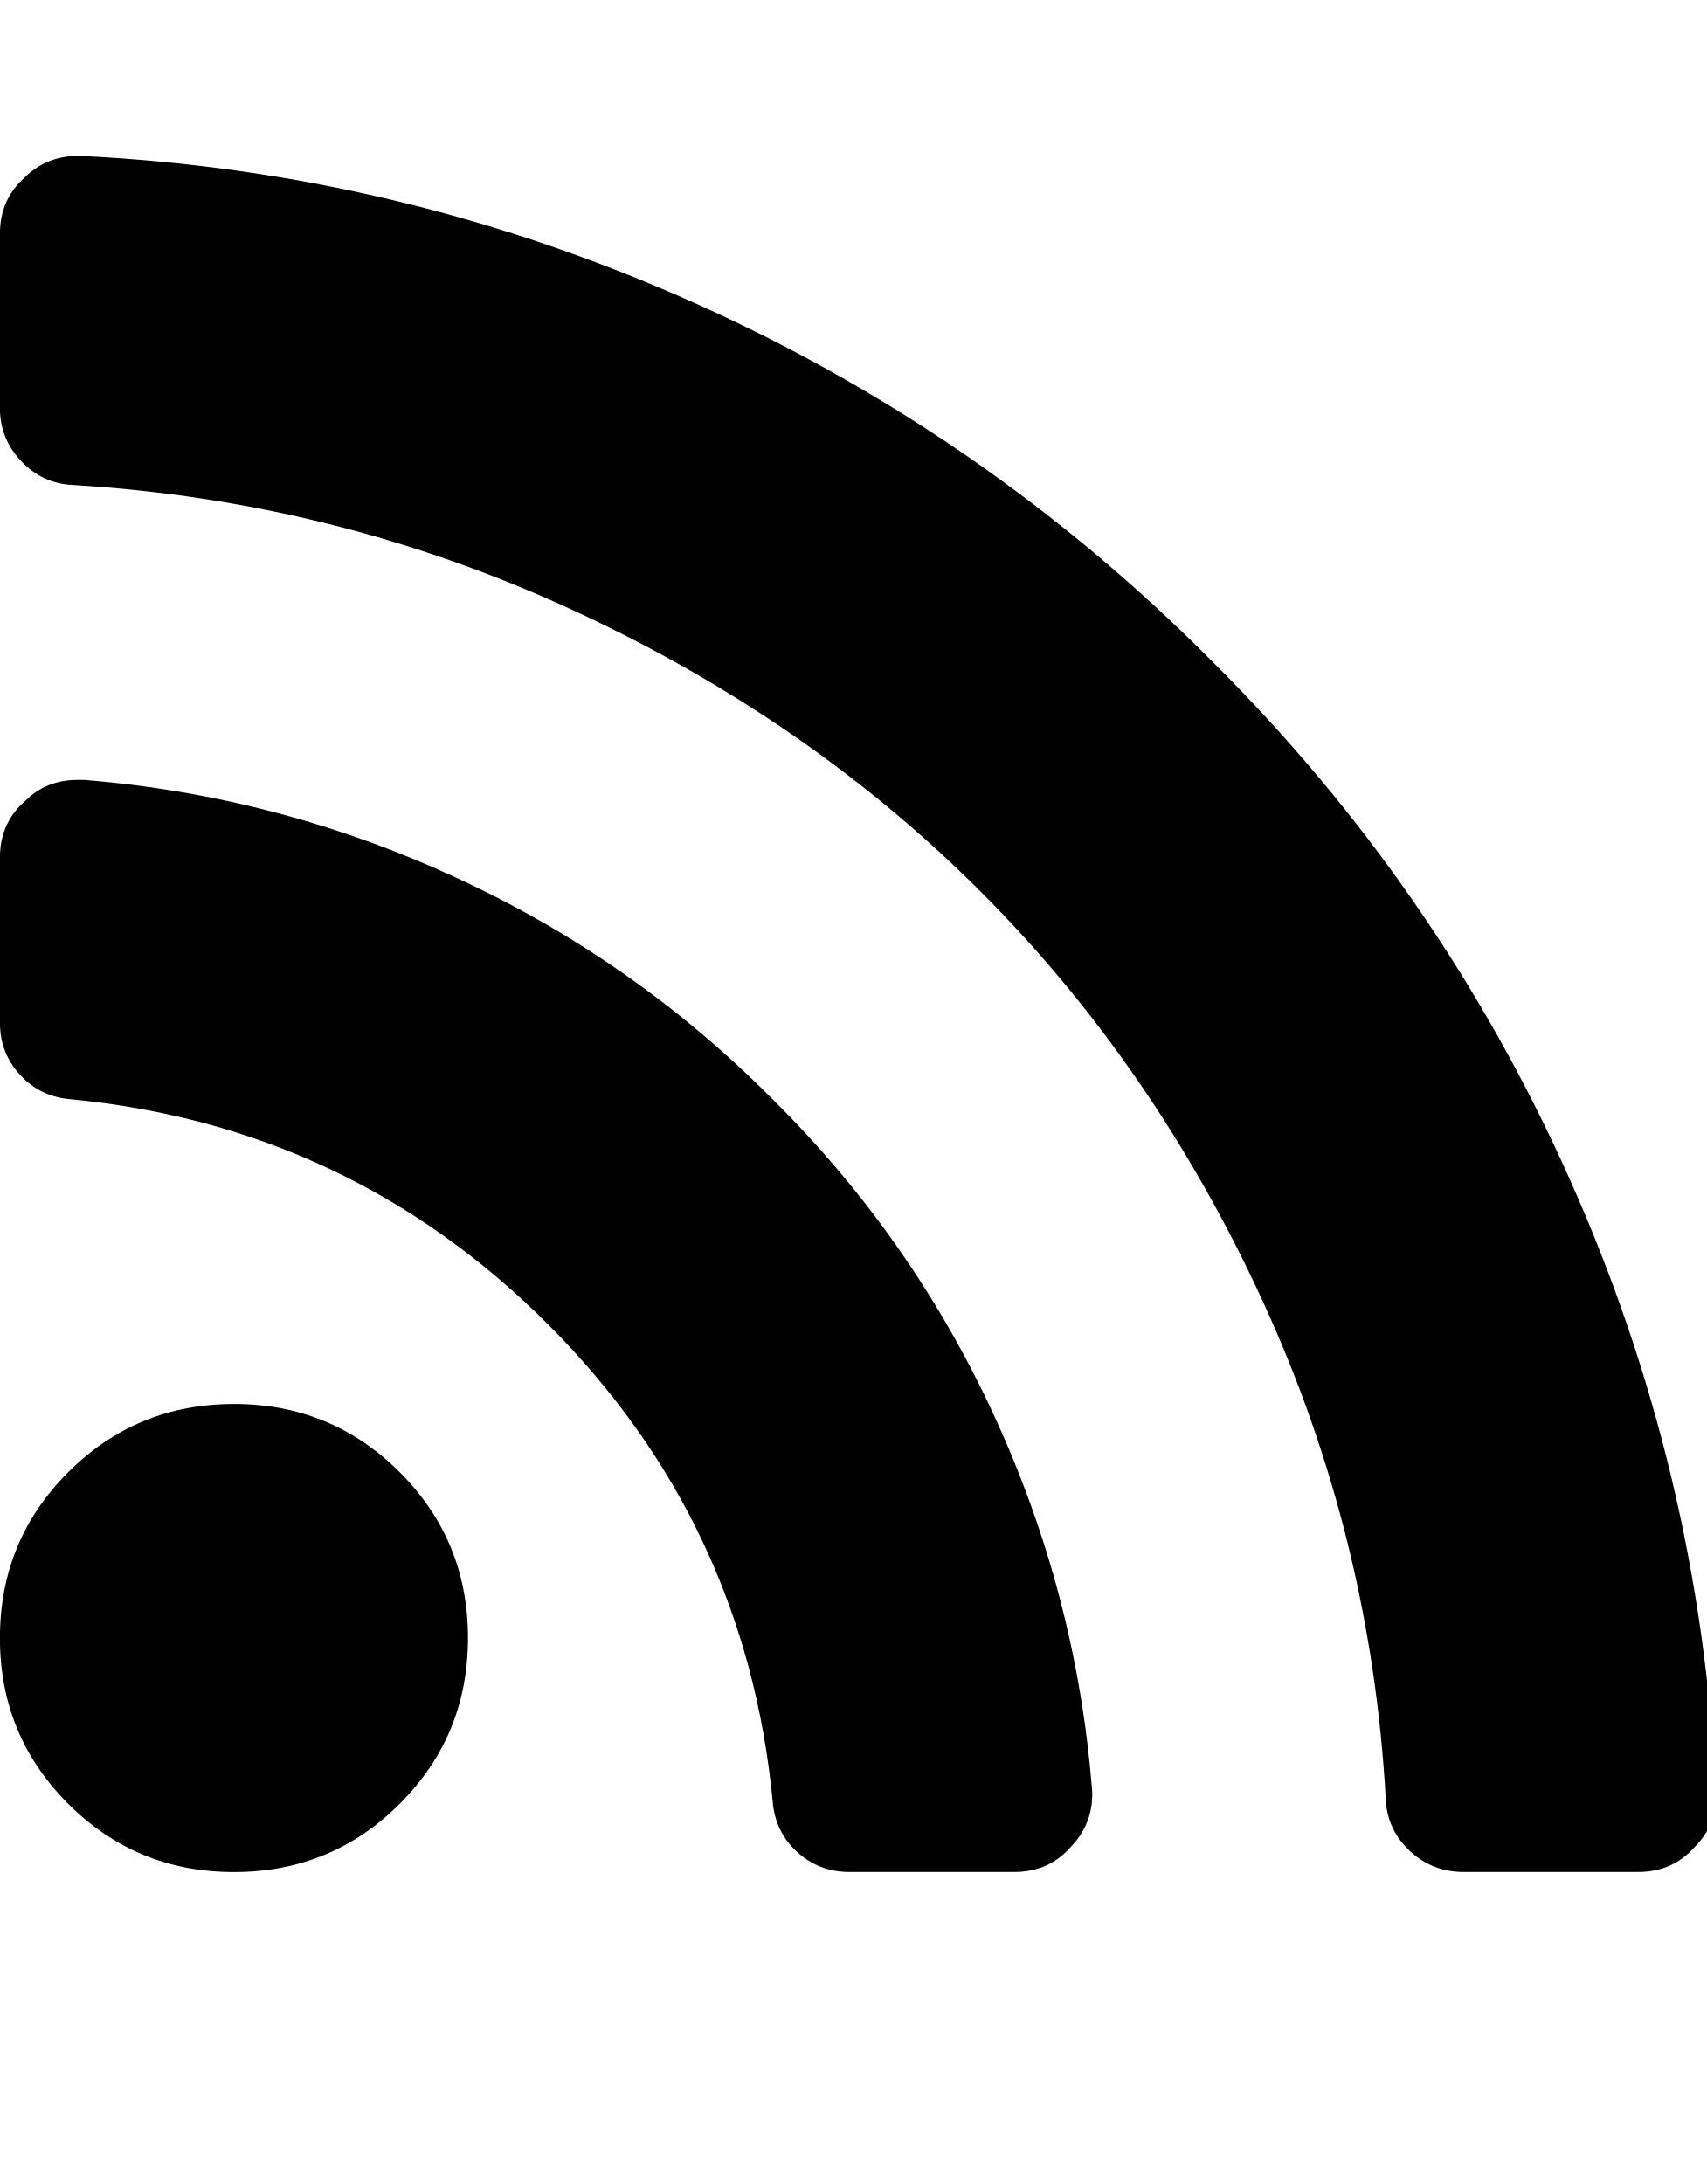
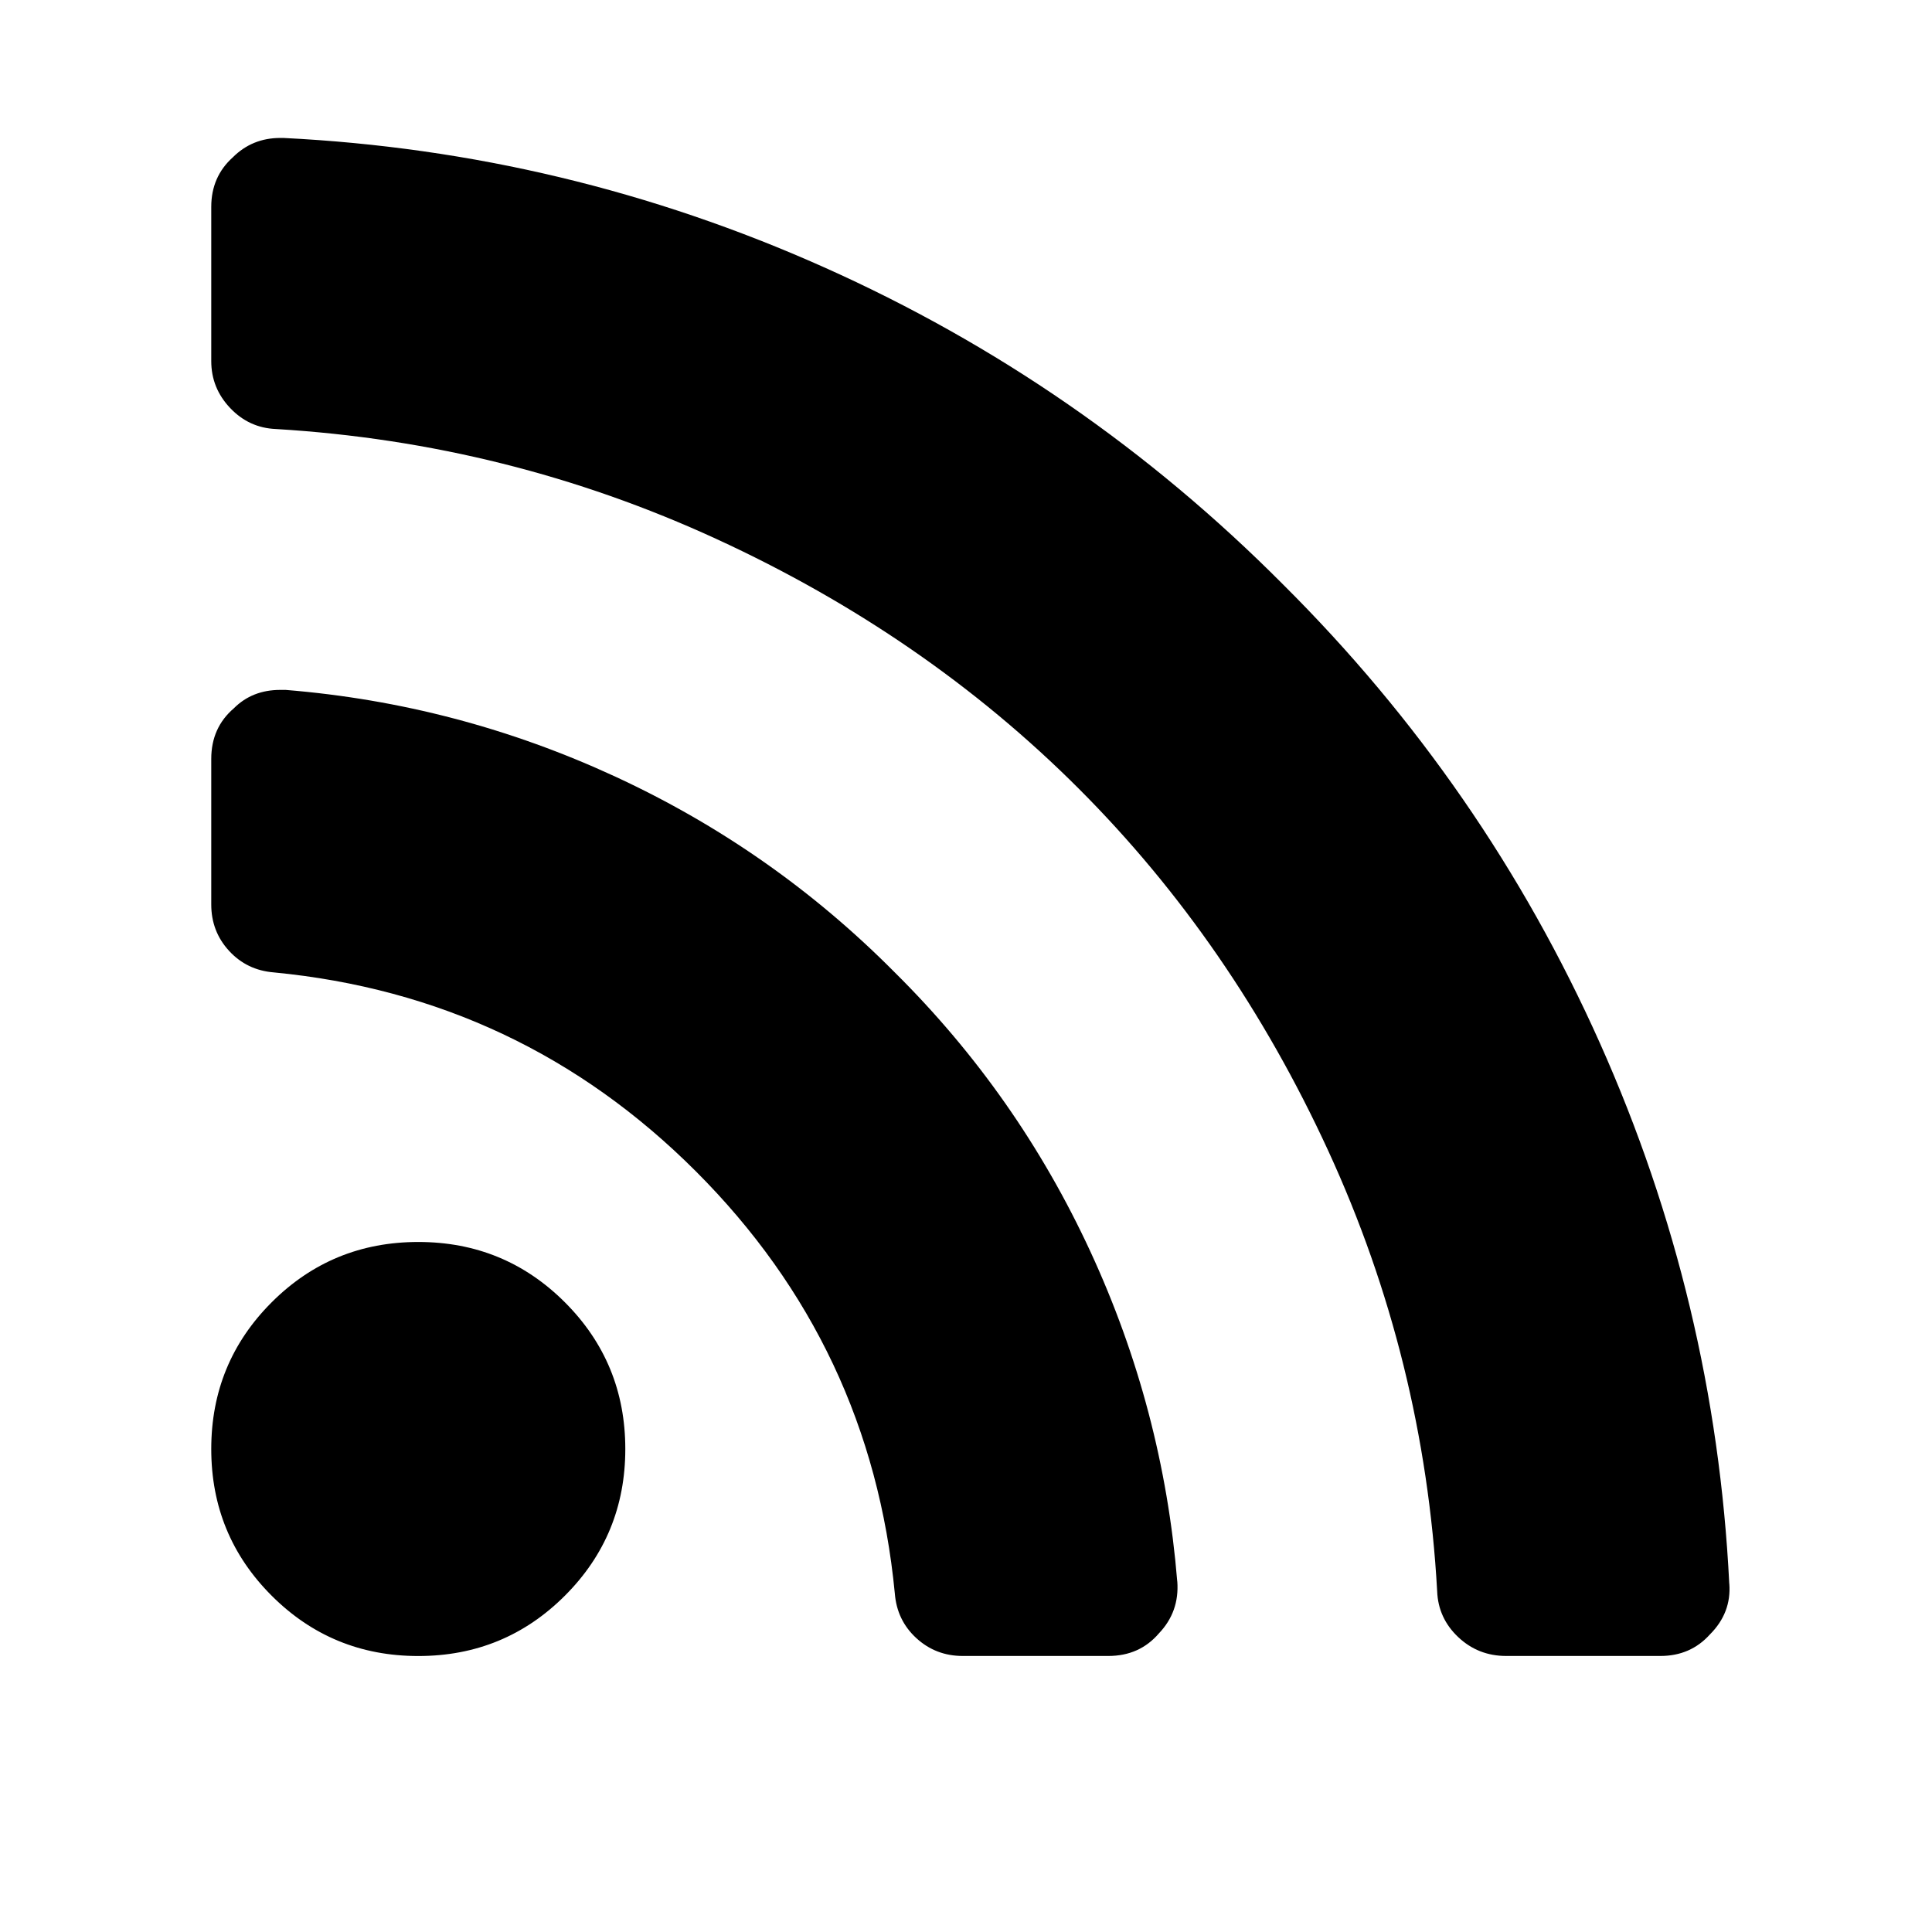
- <svg xmlns="http://www.w3.org/2000/svg" version="1.1" width="25" height="32" viewBox="0 0 25 32">
+ <svg xmlns="http://www.w3.org/2000/svg" version="1.1" width="32" height="32" viewBox="0 0 25 32">
  <path d="M6.857 24q0 1.429-1 2.429t-2.429 1-2.429-1-1-2.429 1-2.429 2.429-1 2.429 1 1 2.429zM16 26.196q0.036 0.5-0.304 0.857-0.321 0.375-0.839 0.375h-2.411q-0.446 0-0.768-0.295t-0.357-0.741q-0.393-4.089-3.295-6.991t-6.991-3.295q-0.446-0.036-0.741-0.357t-0.295-0.768v-2.411q0-0.518 0.375-0.839 0.304-0.304 0.768-0.304h0.089q2.857 0.232 5.464 1.438t4.625 3.241q2.036 2.018 3.241 4.625t1.438 5.464zM25.143 26.232q0.036 0.482-0.321 0.839-0.321 0.357-0.821 0.357h-2.554q-0.464 0-0.795-0.313t-0.348-0.759q-0.214-3.839-1.804-7.295t-4.134-6-6-4.134-7.295-1.821q-0.446-0.018-0.759-0.348t-0.313-0.777v-2.554q0-0.5 0.357-0.821 0.321-0.321 0.786-0.321h0.054q4.679 0.232 8.955 2.143t7.598 5.25q3.339 3.321 5.25 7.598t2.143 8.955z" fill="#000000" />
</svg>
